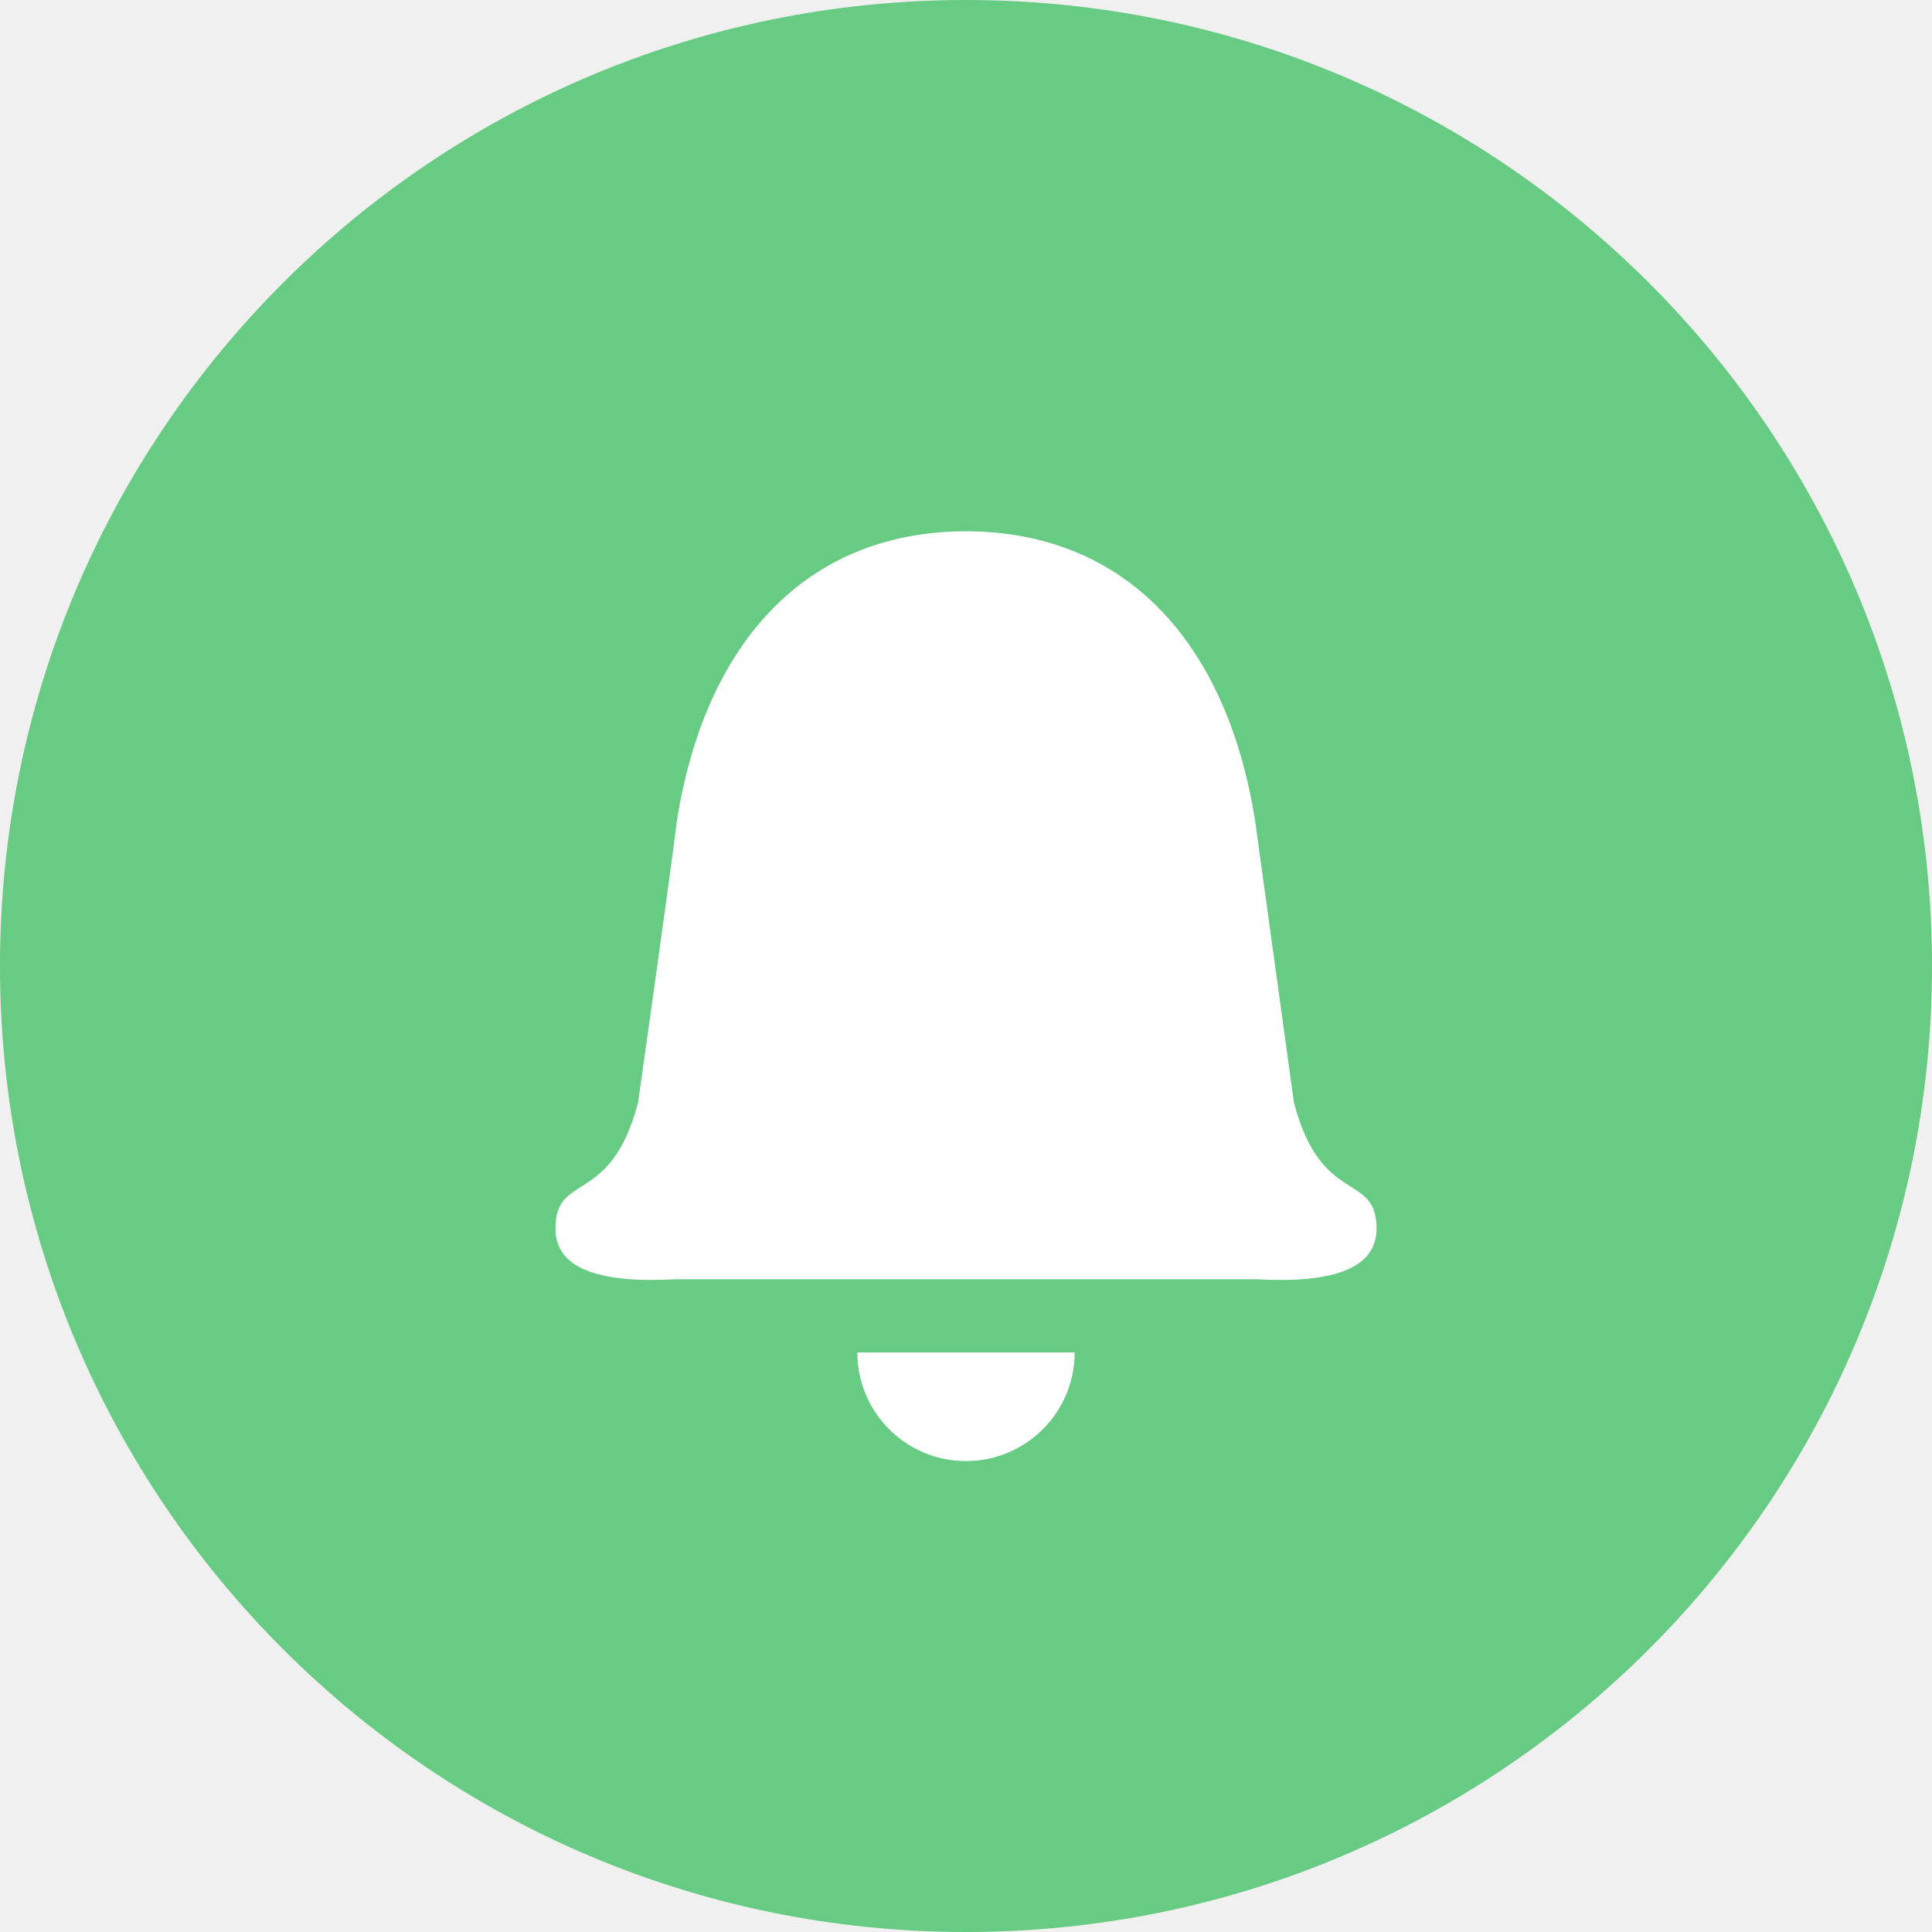
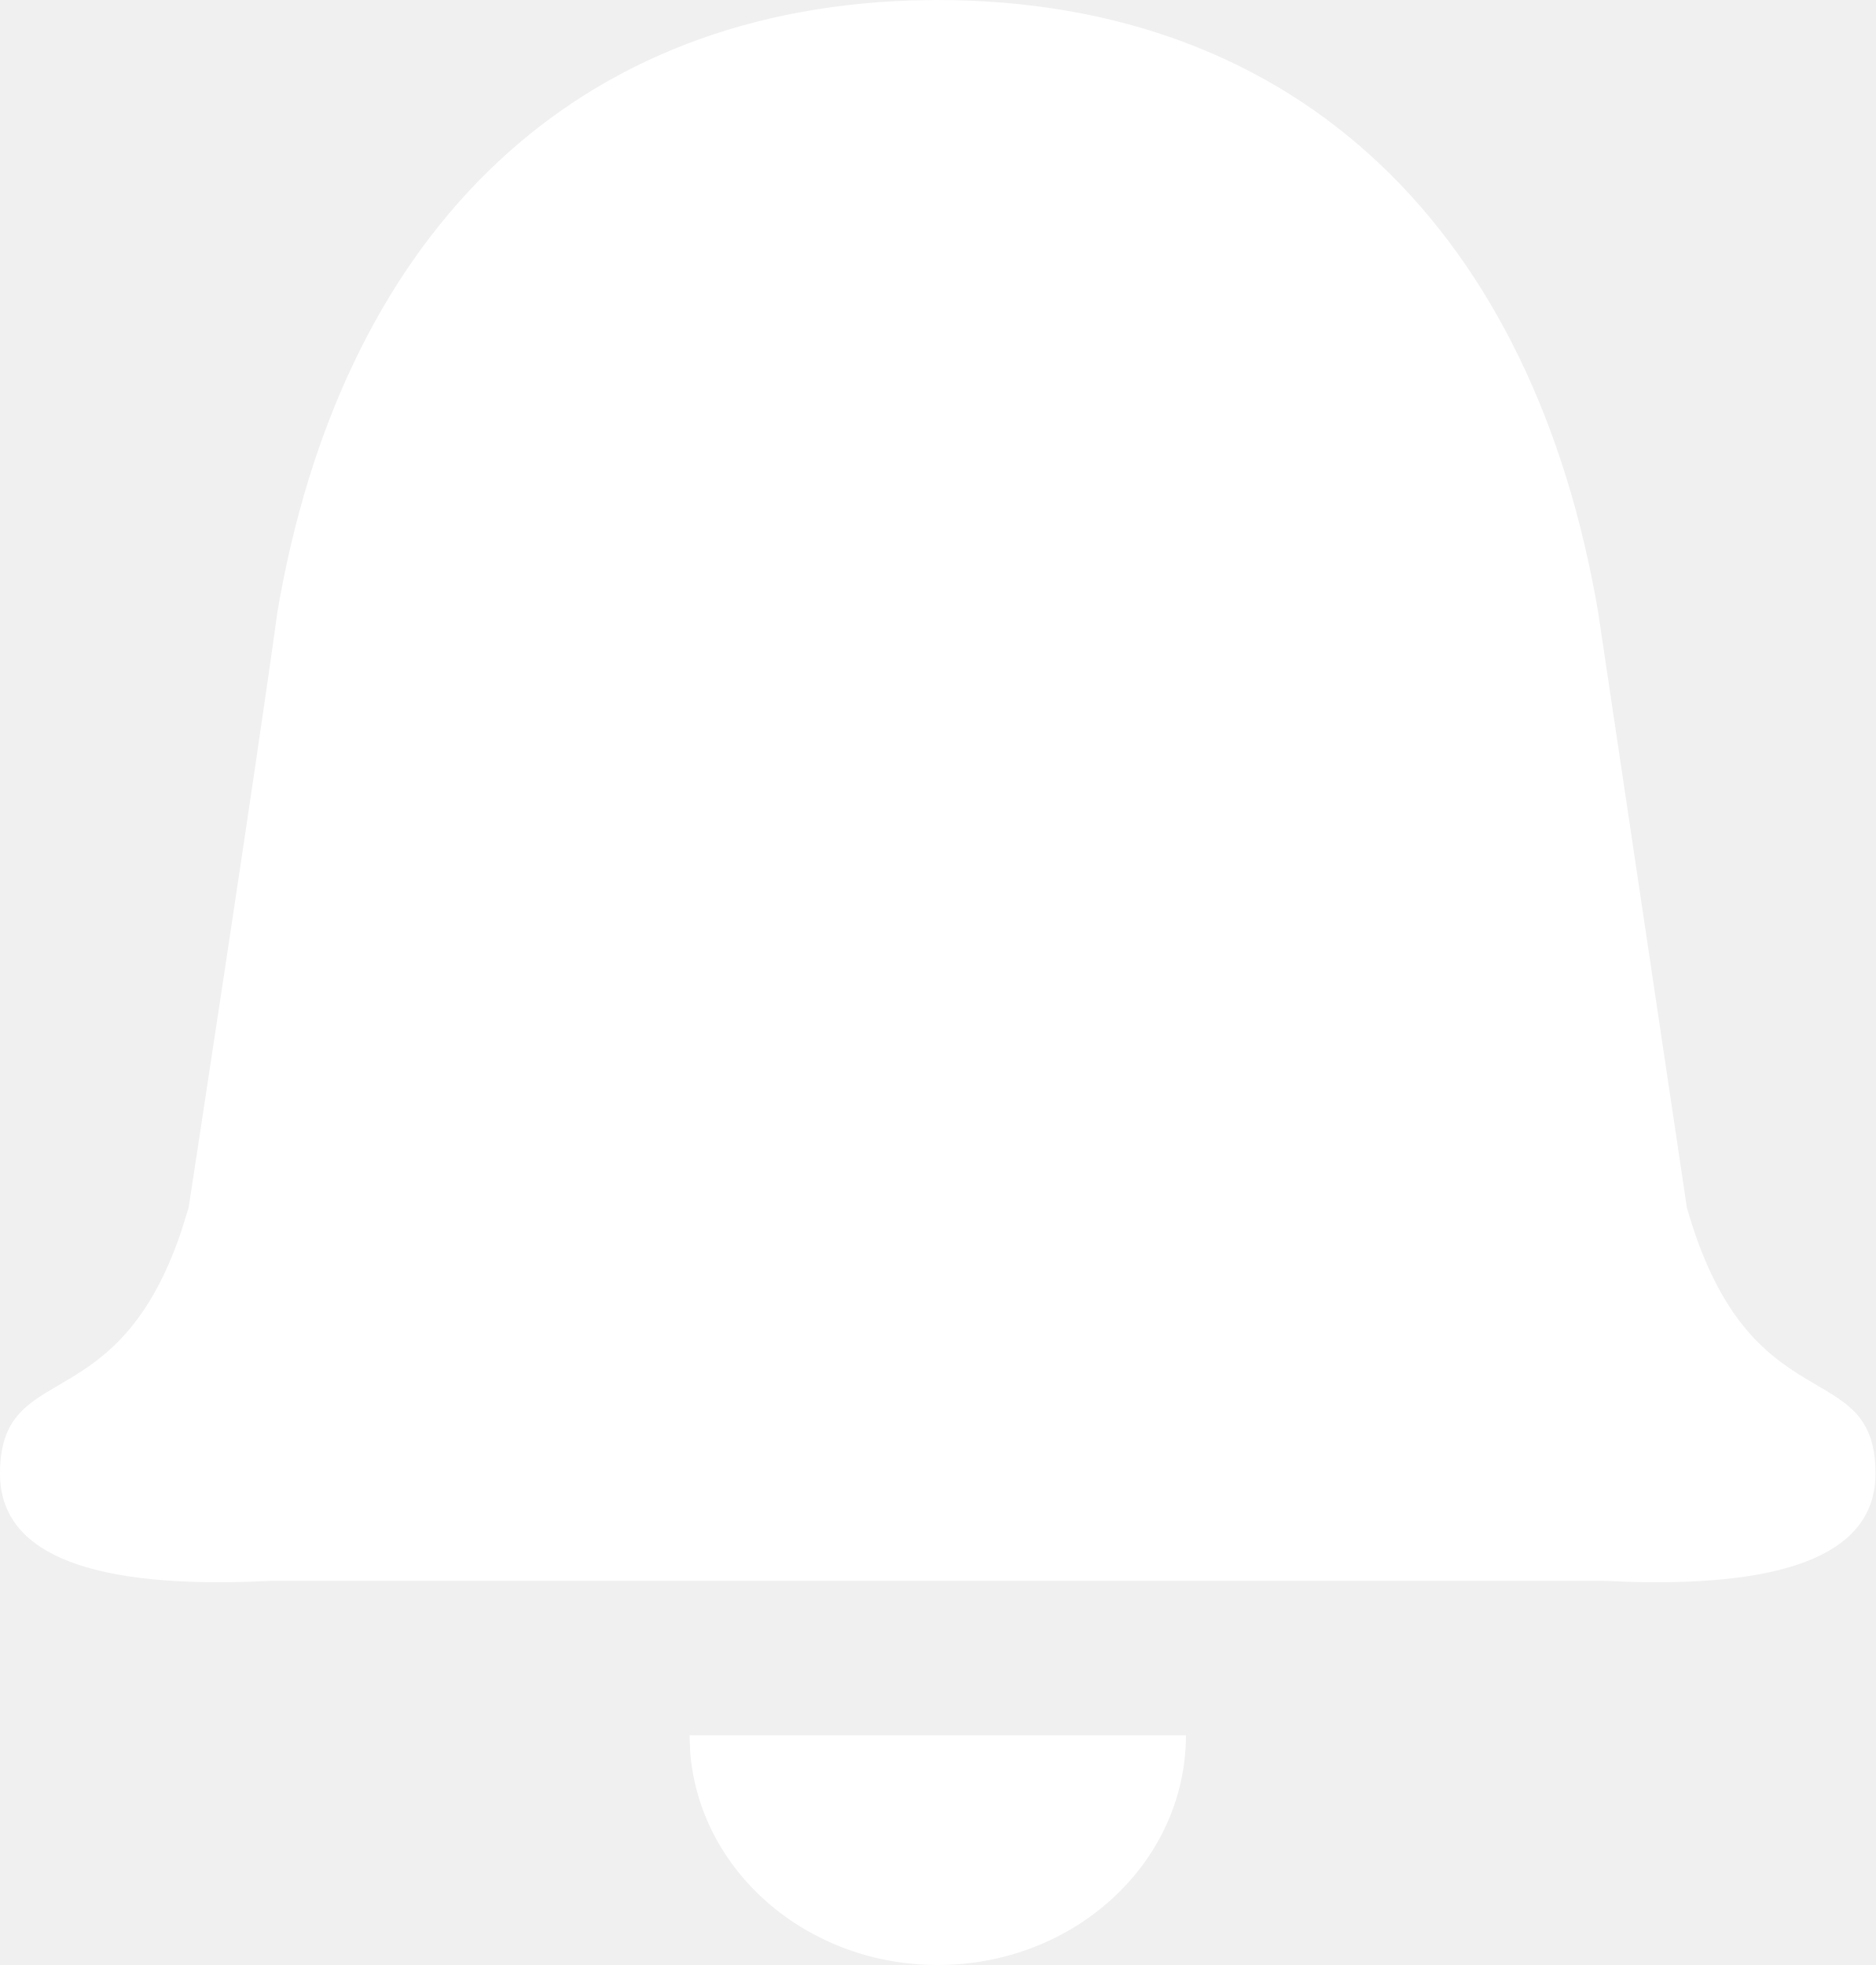
- <svg xmlns="http://www.w3.org/2000/svg" width="36" height="36" viewBox="0 0 36 36" fill="none">
-   <g id="Component 9">
-     <path id="Oval" fillRule="evenodd" clipRule="evenodd" d="M18 36C27.941 36 36 27.941 36 18C36 8.059 27.941 0 18 0C8.059 0 0 8.059 0 18C0 27.941 8.059 36 18 36Z" fill="#67CB83" />
-     <path id="Shape" fillRule="evenodd" clipRule="evenodd" d="M20.025 25.2C20.025 26.318 19.118 27.225 18 27.225C16.926 27.225 16.048 26.39 15.979 25.333L15.975 25.2H20.025ZM17.992 9.9C20.972 9.9 22.863 11.97 23.387 15.295L24.111 20.547C24.621 22.491 25.65 21.827 25.65 22.893C25.65 23.571 24.978 23.889 23.634 23.846L23.438 23.838H12.562L12.366 23.846C11.022 23.889 10.35 23.571 10.35 22.893C10.35 21.865 11.307 22.445 11.832 20.746L11.889 20.547C11.889 20.547 12.451 16.589 12.613 15.295C13.124 12.055 14.932 10.007 17.78 9.904L17.992 9.9Z" fill="white" />
-   </g>
+ <svg xmlns="http://www.w3.org/2000/svg" width="21" height="22" viewBox="0 0 21 22" fill="none">
+   <path id="Shape" fill-rule="evenodd" clip-rule="evenodd" d="M13.279 19.428C13.279 20.849 12.035 22 10.5 22C9.026 22 7.821 20.939 7.727 19.598L7.721 19.428H13.279ZM10.49 0C14.579 0 17.175 2.629 17.894 6.851L18.888 13.52C19.588 15.988 21 15.146 21 16.499C21 17.36 20.078 17.764 18.233 17.71L17.963 17.699H3.037L2.767 17.71C0.922 17.764 0 17.36 0 16.499C0 15.194 1.313 15.931 2.034 13.772L2.112 13.52C2.112 13.52 2.883 8.495 3.106 6.851C3.807 2.737 6.289 0.136 10.199 0.005L10.49 0Z" fill="white" />
</svg>
